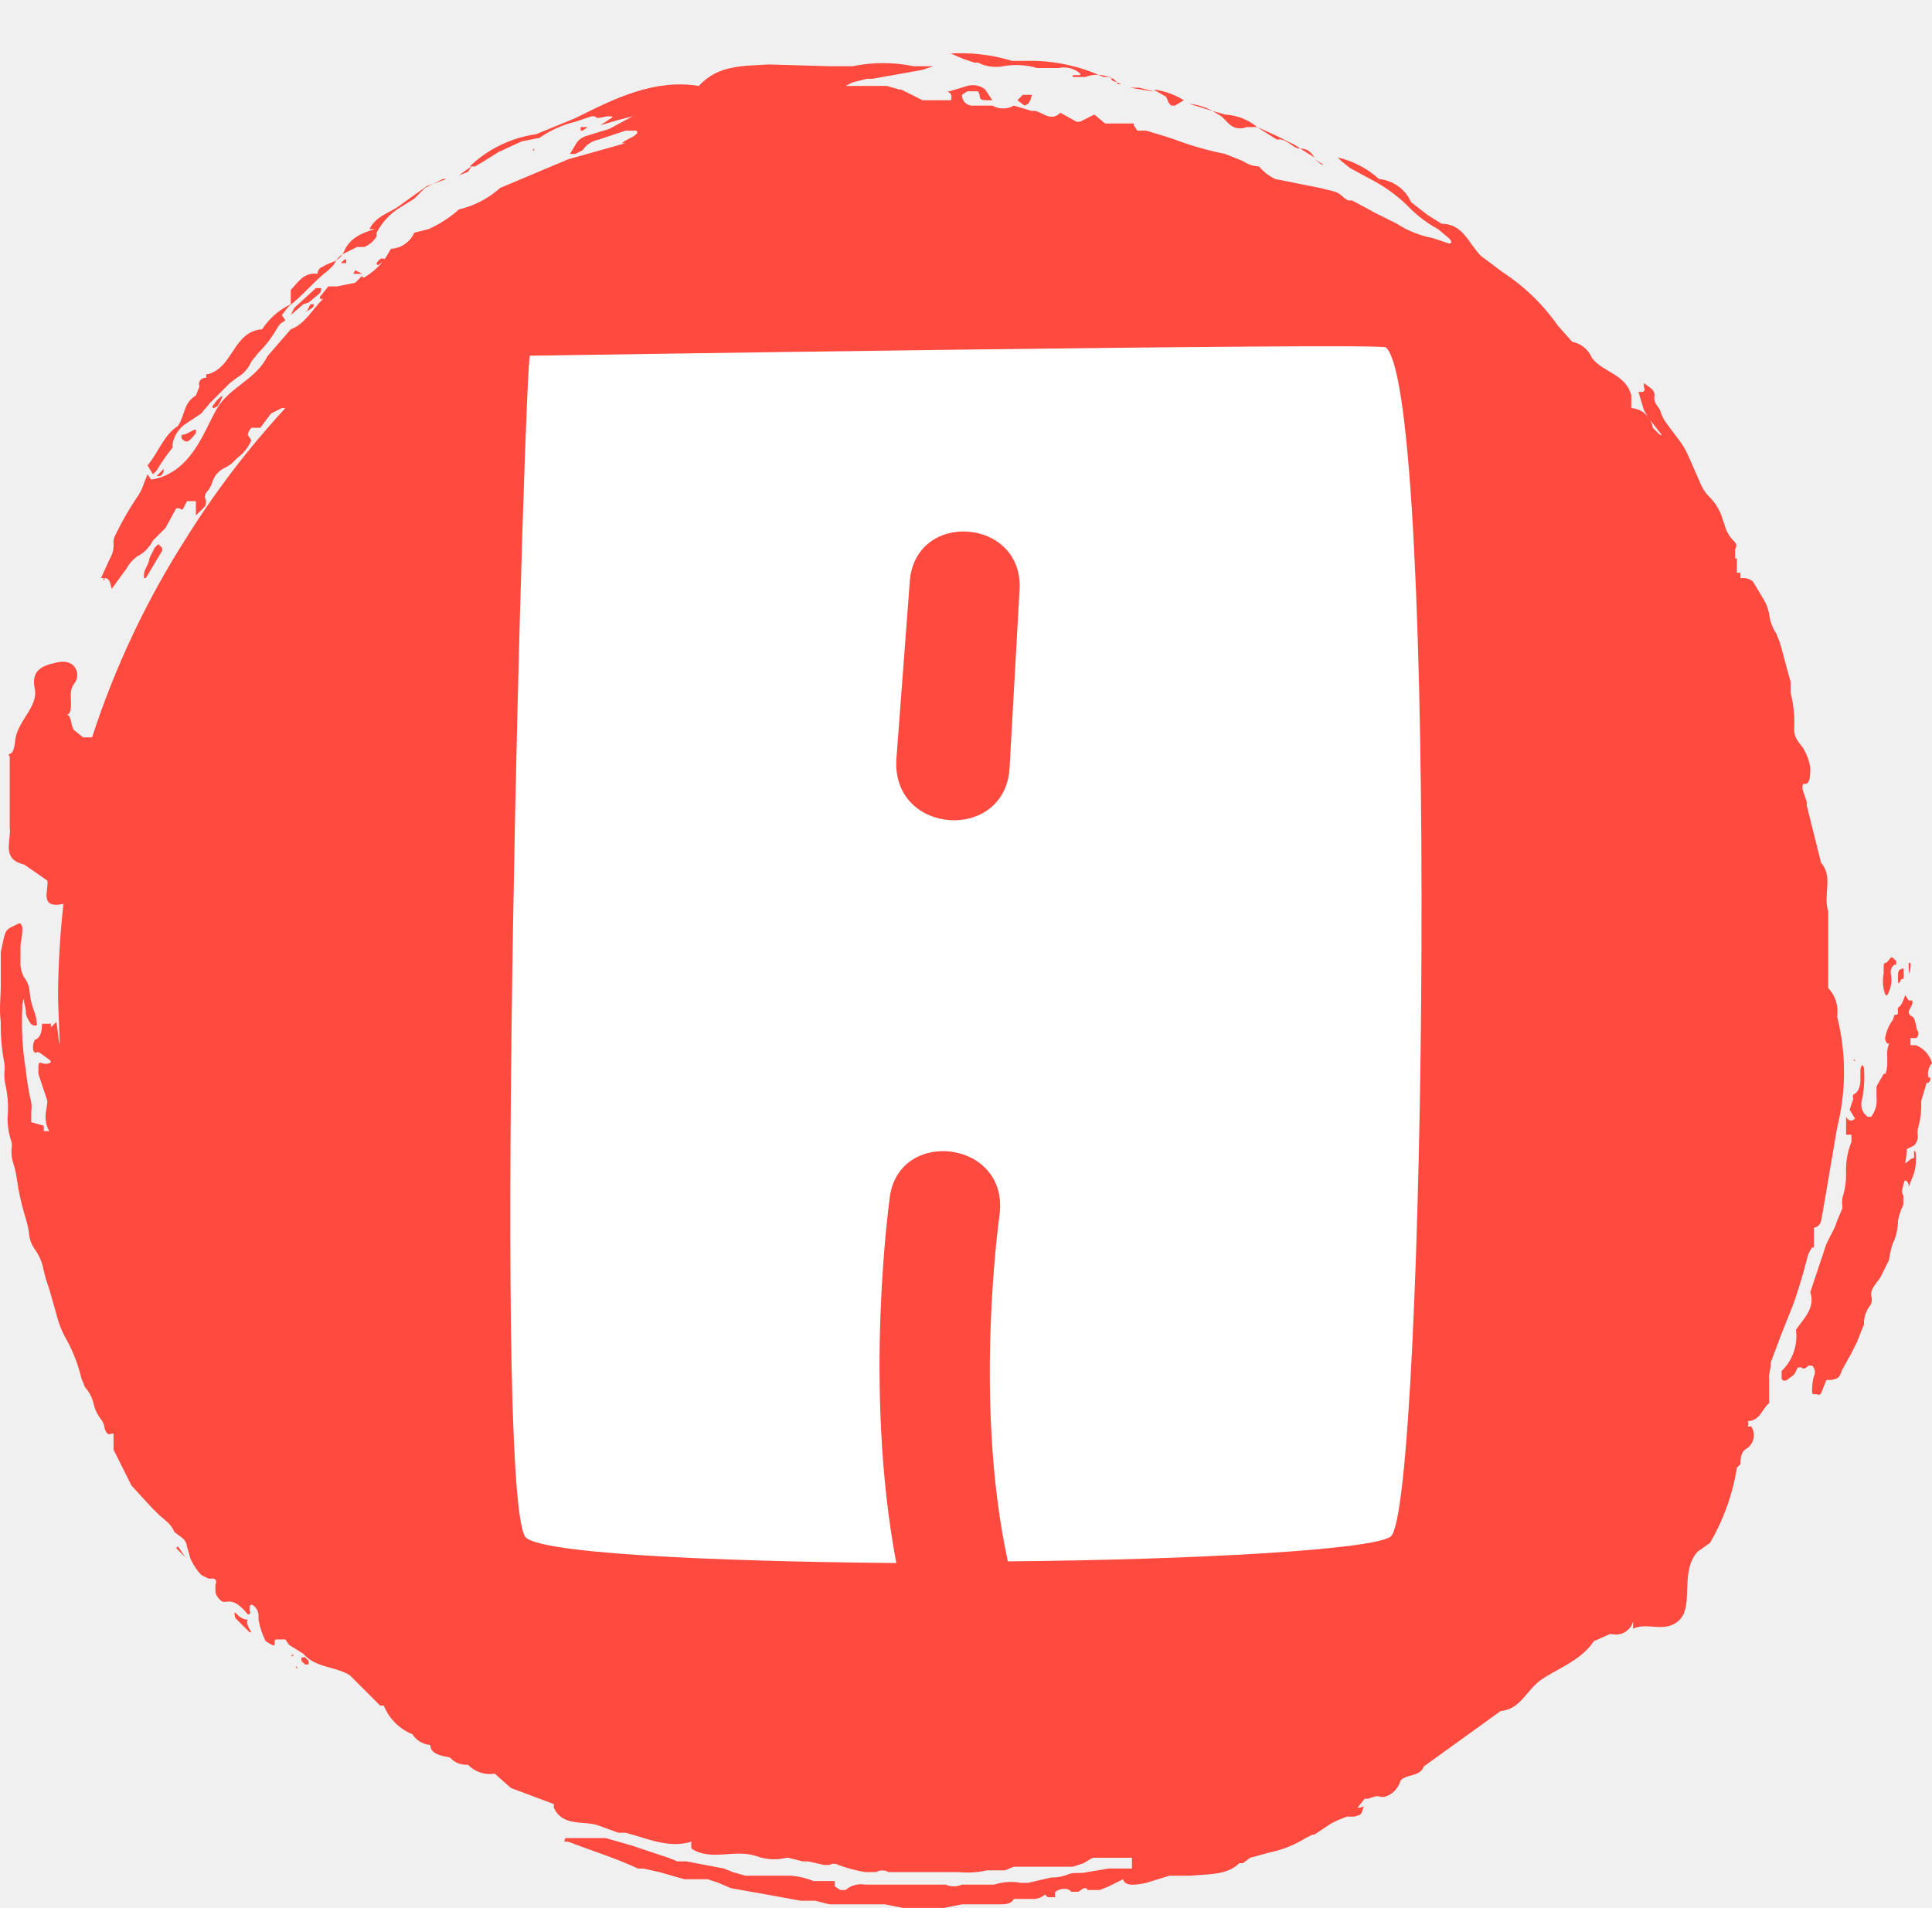
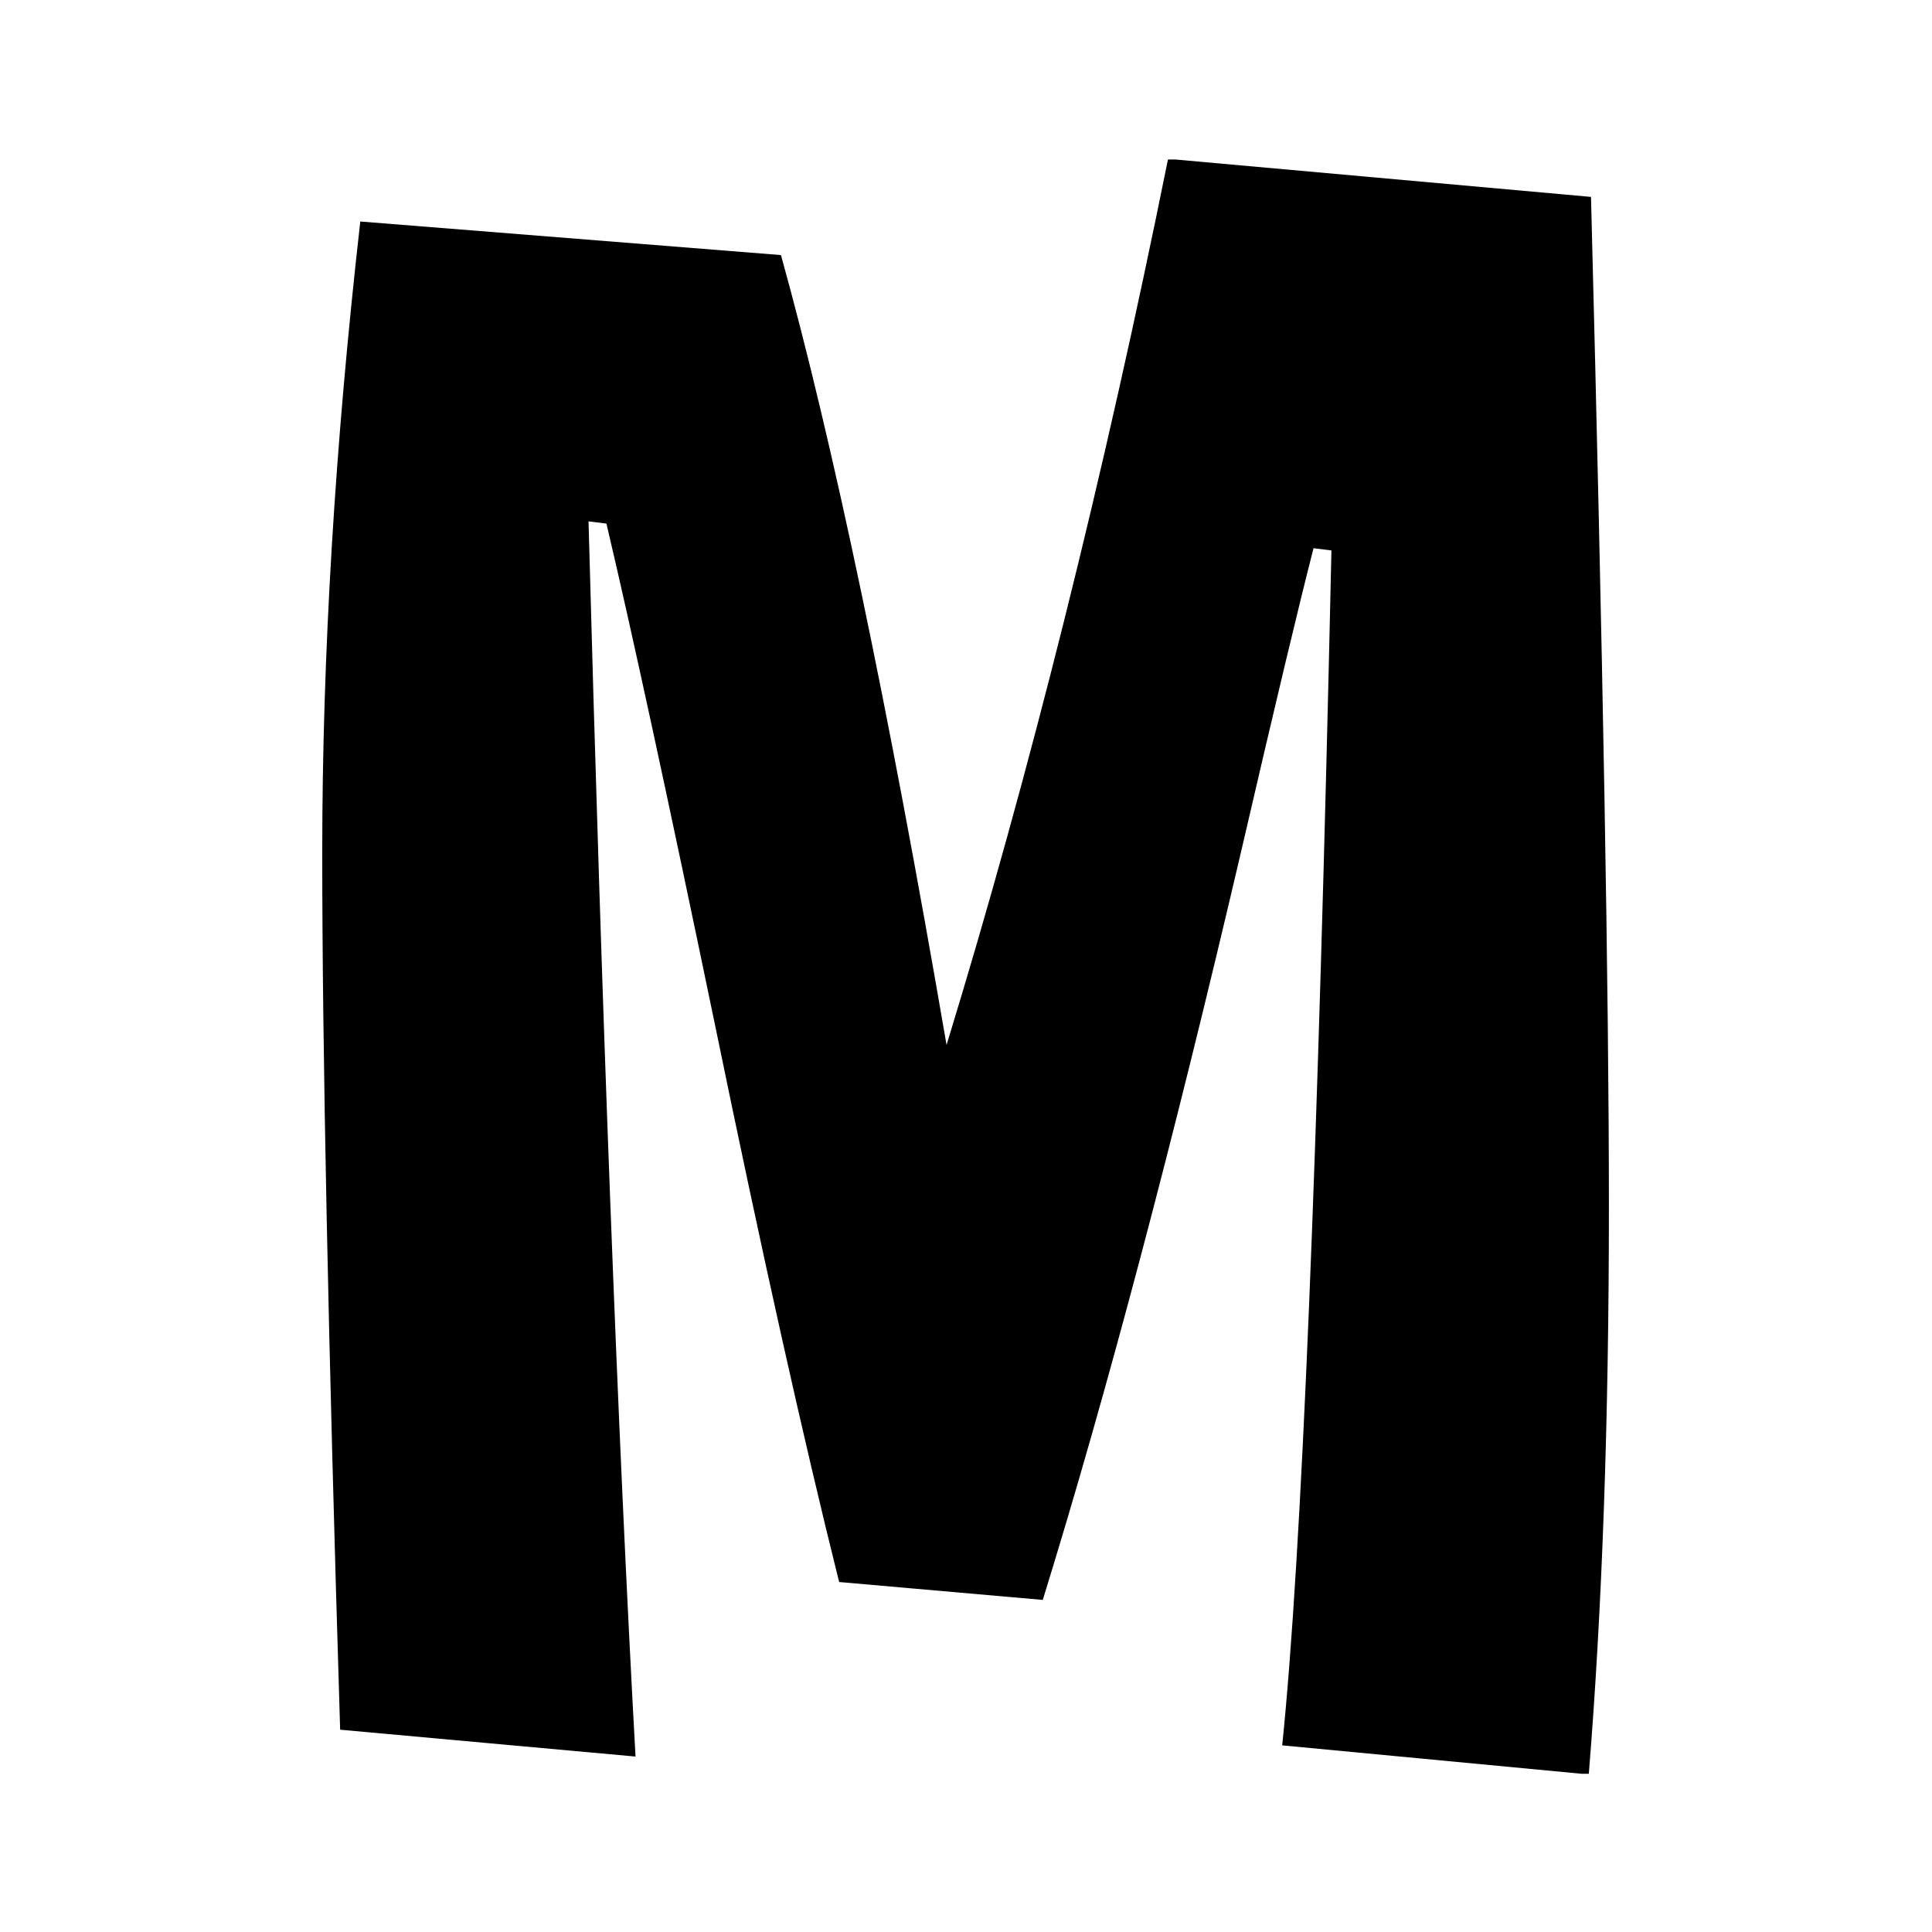
- <svg xmlns="http://www.w3.org/2000/svg" width="308.761" height="304.916" viewBox="0 0 106.008 104.687" class="css-1j8o68f" version="1.1" id="svg23">
-   <defs id="SvgjsDefs2684" />
-   <g id="SvgjsG2685" featurekey="rootContainer" transform="matrix(0.9820593,0,0,0.9820593,-0.05456052,0)" fill="#ff4a3f">
-     <g id="g17">
-       <path d="M19.8 15.3h.5l-.4-.2zm.5.1zm.8-.7c0 .1 0 .1.1.1l.4-.3c-.2-.1-.3-.1-.5.2zm.4-.2zm-4.1 2.3zm-.2.6l.3-.2c.1-.1.1-.2.1-.2h-.2l-.2.4c-.1-.1-.1 0 0 0zm2.2-2.9h-.1l-.2.2h.3zm-2.1 2.4l.6-.5c.1-.1.1-.2.1-.3h-.3l-1.2 1.1-.2.4.7-.6zm-1.1.8z" id="path3" />
-       <path d="M9.7 25v-.2a1.7 1.7 0 0 1 .7-1.1l.9-.6.5-.6.7-.7.4-.4.4-.3a1.9 1.9 0 0 0 .8-.9l.4-.5a5.9 5.9 0 0 0 1-1.3l.2-.3.3-.2-.2-.3.4-.5c.8-.6 1.4-1.4 2.2-2l.3-.3a1.4 1.4 0 0 1 .5-.6l.8-.4h.4a1.4 1.4 0 0 0 .7-.6V13a3.5 3.5 0 0 1 1.3-1.4l.8-.5.2-.2.4-.4 1-.5h.2l-1.1.4-1.4 1c-.6.5-1.4.6-1.8 1.4h.3c-.7.2-1.4.5-1.7 1.2s-.8.6-1.2.9a.4.4 0 0 0-.3.4c-.8-.1-1.1.5-1.5.9v.8a3.9 3.9 0 0 0-1.6 1.4c-1.6.1-1.6 2.1-3 2.5h-.1a.2.2 0 0 0 0 .2c-.3 0-.5.2-.4.5l-.2.5c-.7.4-.6 1.1-1 1.7-.8.5-1.1 1.5-1.7 2.2l.3.5.2-.2a11.6 11.6 0 0 1 .9-1.3zM53.9 3.3l.6.2h.2a2.2 2.2 0 0 0 1.4.2 4.1 4.1 0 0 1 1.9.1h1.2a1.4 1.4 0 0 1 1.2.3.1.1 0 0 1 0 .1H60a.1.1 0 0 0 0 .1h.7a1.8 1.8 0 0 1 1.3 0c.2 0 .1.1.2.2l.5.2h-.2c-.2-.4-.5-.4-.8-.4a9.7 9.7 0 0 0-4.3-.9h-.8A9.8 9.8 0 0 0 53 3h.2zm7.3 3.1zM50.3 4.7zm10.9 1.7h.2-.2zM19 14.7zm32.1-10zm17.6 2.2a.9.9 0 0 0 1 .2h.6a3.1 3.1 0 0 0-1.8-.7l-.7-.2.5.3zm-3.4-1.3c0 .1.1.2.2.3h.2l.5-.3a4.2 4.2 0 0 0-1.7-.6l.7.4zm7.4 2.7l.8.5c-.2-.3-.4-.5-.8-.5z" id="path5" />
-       <path d="M99 76.1l.6-1.6.6-1.5c.2-.5.6-1.8.8-2.6a1.7 1.7 0 0 1 .3-.7h.1v-1.1c.5-.1.4-.6.5-.9l.8-4.7a12.7 12.7 0 0 0 0-6.2 1.9 1.9 0 0 0-.5-1.6v-4.3c-.3-.9.3-1.9-.4-2.7L101 45a.4.4 0 0 0 0-.2l-.2-.6a.5.5 0 0 1 0-.4h.1c.3 0 .3-.5.3-.9a3 3 0 0 0-.4-1.1l-.3-.4a1.1 1.1 0 0 1-.2-.7 6.7 6.7 0 0 0-.2-2v-.6c-.2-.7-.4-1.5-.6-2.2l-.2-.5a2.5 2.5 0 0 1-.4-1.1 2.5 2.5 0 0 0-.3-.8l-.6-1a.8.8 0 0 0-.6-.2h-.1V32h-.2v-.8H97V31a.4.4 0 0 0 0-.1v-.2c.1-.2.1-.3-.1-.5a1.8 1.8 0 0 1-.4-.6l-.2-.6a2.9 2.9 0 0 0-.7-1.2 2.2 2.2 0 0 1-.5-.7l-.7-1.6a4.3 4.3 0 0 0-.6-1l-.6-.8a2.4 2.4 0 0 1-.4-.8l-.2-.3a.6.6 0 0 1-.1-.5.5.5 0 0 0-.2-.4l-.4-.3v.2c.1.2 0 .3-.1.3h-.2l.3 1 .3.5.7.9h-.1l-.2-.2-.2-.2a1.3 1.3 0 0 0-1.2-1.1v-.7c-.3-1.2-1.6-1.3-2.2-2.1a1.5 1.5 0 0 0-1.1-.9l-.8-.9a11.3 11.3 0 0 0-3.1-3l-.8-.6-.4-.3c-.7-.7-1-1.8-2.2-1.8l-.8-.5-.9-.7a2.2 2.2 0 0 0-1.8-1.3 5.1 5.1 0 0 0-2.3-1.2l.2.2.5.4 1.3.7a8.5 8.5 0 0 1 2.1 1.6 6.8 6.8 0 0 0 1.5 1.1l.6.5c.1.1.2.2.1.3H81l-.9-.3a5.6 5.6 0 0 1-2-.8l-1.2-.6-1.3-.7h-.2c-.3-.1-.4-.4-.8-.5l-.8-.2-2.5-.5a2.6 2.6 0 0 1-.9-.7 1.7 1.7 0 0 1-.9-.3l-1-.4a18.1 18.1 0 0 1-2.8-.8l-.6-.2-1-.3h-.5l-.2-.3v-.1h-1.6l-.6-.5-.4.2-.4.2h-.2l-.9-.5c-.6.6-1.1-.2-1.6-.1l-1-.3a1.2 1.2 0 0 1-1.2 0h-1.2a.6.6 0 0 1-.5-.6l.3-.2h.6a.7.7 0 0 1 .1.3c0 .2.2.2.5.2h.2l-.4-.6a1.1 1.1 0 0 0-1-.2l-1 .3H53c.3.2.2.3.2.5h-1.6l-.4-.2-.8-.4h-.1l-.7-.2h-2.3l.4-.2.8-.2h.3l1.7-.3 1.1-.2.6-.2h-1.1a8.4 8.4 0 0 0-3.4 0h-1.3L43 3.6c-1.4.1-2.8 0-3.9 1.2-2.5-.4-4.7.7-6.9 1.8l-2.2.9a6.7 6.7 0 0 0-3.7 1.8h.3l.5-.3.8-.5 1.3-.6 1-.2a6 6 0 0 1 2-.9l.9-.3h.2c.1.2.5 0 .7 0h.2c.1 0 .1.1 0 .1l-.6.4 1-.3.8-.2-1.3.7-1.3.4a1 1 0 0 0-.6.5l-.3.5h.3l.4-.2a1.4 1.4 0 0 1 .9-.6l1.5-.5h.5a.1.1 0 0 1 .1.2c-.2.2-.6.3-.8.5h.2l-3.2.9-3.8 1.6a5.2 5.2 0 0 1-2.3 1.2 6.6 6.6 0 0 1-1.7 1.1l-.8.2a1.5 1.5 0 0 1-1.3.9l-.3.5a3.7 3.7 0 0 1-1.2 1.1h-.1v-.1l-.2.2-.2.2-1 .2h-.5l-.4.5c-.1.1-.1.2 0 .2h.1c-.6.6-1 1.4-1.8 1.7L15 19.9c-.6 1.2-1.8 1.6-2.6 2.6s-1.4 3.9-3.9 4.3l-.2-.3-.2.5a2.7 2.7 0 0 1-.4.8 16.9 16.9 0 0 0-1.2 2.1.8.8 0 0 0-.1.5 1.4 1.4 0 0 1-.2.8l-.5 1.1h.2c.3 0 .3.3.4.6l.8-1.1a2.2 2.2 0 0 1 .6-.7 2 2 0 0 0 .9-.9l.3-.3.4-.4.6-1.1h.2c.1.1.1.1.2 0l.2-.4h.5v.8l.5-.5a.5.5 0 0 0 0-.5.4.4 0 0 1 .1-.3 1.5 1.5 0 0 0 .3-.5 1.3 1.3 0 0 1 .8-.9l.3-.2.3-.3a2.4 2.4 0 0 0 .8-1l-.2-.3c0-.1.1-.3.2-.4h.5l.6-.8.6-.3h.2a48.8 48.8 0 0 0-5.5 7.2h-.1.1a48.4 48.4 0 0 0-5.3 11.2h-.5l-.5-.4c-.2-.2-.1-.7-.4-.9h.1c.3-.5-.1-1.2.3-1.7s.1-1.4-.9-1.2-1.5.5-1.3 1.5-1 1.8-1.1 2.9-.5.5-.3.9v3.9c.1.8-.5 1.8.8 2.1l1.3.9c.1.5-.5 1.6.9 1.3a49.2 49.2 0 0 0-.3 5c0 1.1.1 2.2.1 3.3v-.4c-.1-.4-.1-.8-.2-1.3l-.3.3v-.2h-.5c0 .5-.1.8-.4.9a.9.9 0 0 0-.1.5c0 .1.1.3.2.2s.4.2.7.4-.2.3-.4.2-.2.1-.2.3v.3l.5 1.5c0 .3-.1.6-.1.9a1.7 1.7 0 0 0 .2.8h-.3v-.3l-.7-.2v-.6a1.5 1.5 0 0 0 0-.5 14.6 14.6 0 0 1-.3-1.8 16.6 16.6 0 0 1-.2-3.5.9.9 0 0 1 .1-.5v.2a2.9 2.9 0 0 1 .1.5.8.8 0 0 0 .1.4c.1.2.2.4.4.4s.1-.1.1-.2a2.1 2.1 0 0 0-.1-.5 4.2 4.2 0 0 1-.3-1.3 1.5 1.5 0 0 0-.3-.7 1.6 1.6 0 0 1-.2-.9v-.8c0-.3.1-.6.1-.9a.5.5 0 0 0-.1-.4h-.1c-.8.4-.7.2-1 1.6V55c0 .7-.1 1.4 0 2.1a10.8 10.8 0 0 0 .2 2.3 1.8 1.8 0 0 1 0 .5 3.1 3.1 0 0 0 .1.9 5.9 5.9 0 0 1 .1 1.3 3.9 3.9 0 0 0 .2 1.7 1.2 1.2 0 0 1 0 .4 2.1 2.1 0 0 0 .1.8 4.9 4.9 0 0 1 .2.9 14 14 0 0 0 .5 2.2 5 5 0 0 1 .2 1 1.7 1.7 0 0 0 .3.7 2.9 2.9 0 0 1 .5 1.2 8.5 8.5 0 0 0 .3 1l.4 1.4a5.4 5.4 0 0 0 .6 1.5 8.5 8.5 0 0 1 .8 2.1l.2.5a2.1 2.1 0 0 1 .5 1 2.1 2.1 0 0 0 .4.8 1 1 0 0 1 .2.5c.1.3.2.4.4.3h.1v.9l.5 1 .5 1 1.1 1.2.4.4c.3.3.7.5.9 1l.4.3a.7.7 0 0 1 .3.5l.2.7a3.3 3.3 0 0 0 .6.9l.4.2h.3a.2.2 0 0 1 .1.3 2.5 2.5 0 0 0 0 .5.9.9 0 0 0 .4.5h.2c.4-.1.8.2 1.2.7h.1c0-.1.1-.1 0-.2v-.2c0-.1.1-.2.2-.1a.7.7 0 0 1 .3.6v.2a4.3 4.3 0 0 0 .4 1.2c.5.3.5.3.5.1s0-.2.2-.2h.4l.2.3.8.5c.7.8 1.8.7 2.6 1.2l1.7 1.7h.2a2.9 2.9 0 0 0 1.6 1.6 1.3 1.3 0 0 0 1 .6c0 .5.6.6 1.1.7a1.2 1.2 0 0 0 .8.4h.2a1.7 1.7 0 0 0 1.5.5l.9.8 2.4.9v.2c.5 1.1 1.7.7 2.5 1l1.1.4h.4c1.2.3 2.4.9 3.7.5a.7.7 0 0 0 0 .4c1.1.7 2.4 0 3.6.4a2.9 2.9 0 0 0 1.7.1h.1l.8.2h.3l.9.2h.3a.5.5 0 0 1 .5 0 7.9 7.9 0 0 0 1.5.4h.6a.7.7 0 0 1 .7 0h3.9a5 5 0 0 0 1.6-.1h1l.5-.2H60l.6-.2.5-.3h2.2v.6H62l-1.2.2c-.4.1-.7 0-1 .1a2.4 2.4 0 0 1-1 .2l-1.3.3h-.4a3.1 3.1 0 0 0-1.5.1h-1.8a1.1 1.1 0 0 1-.9 0h-4.5a1.3 1.3 0 0 0-1.1.3H47l-.3-.2v-.3h-1.2a4.1 4.1 0 0 0-1.3-.3h-2.5l-.7-.2-.5-.2-2.1-.4h-.5l-.5-.2-2.1-.7-1.4-.4h-2.2c-.1 0-.1.1-.1.2h.2c1.3.5 2.6.9 3.9 1.5h.3l.9.2 1.4.4h1.3l.6.2.7.3 1.7.3 1.1.2 1.1.2h.8l.8.2h3.1l1 .2h2.3l1-.2H56c.4 0 .6-.1.7-.3h1a1 1 0 0 0 .8-.3c-.1.1 0 .1.1.2h.4v-.2c0-.1 0-.1.2-.2s.6-.1.7.1h.4l.3-.2c.2 0 .2 0 .2.1h.7l.5-.2.8-.4c.1.3.4.4 1.3.2l1.3-.4h1.2c.9-.1 2 0 2.7-.7h.2l.4-.3 1.1-.3a6.1 6.1 0 0 0 2-.8l.4-.2h.1l.9-.6.4-.2.5-.2h.4c.4-.1.4-.1.5-.4s0-.1-.2-.1h-.1l.4-.5h.2c.3-.1.5-.2.7-.1h.2a1.3 1.3 0 0 0 .9-.9c.3-.4 1.1-.2 1.3-.8l4.3-3.1c1.1-.1 1.4-1.1 2.2-1.7s2.3-1.1 3-2.2l.9-.4h.1a1 1 0 0 0 1.2-.7v.4c.8-.4 1.8.3 2.6-.5s0-2.7 1-3.8l.7-.5a12.1 12.1 0 0 0 1.5-4.2l.2-.2c0-.3 0-.7.4-.9a.9.9 0 0 0 .2-1.2h-.2a.3.3 0 0 0 0-.3c.7 0 .8-.7 1.2-1V77a.5.5 0 0 1 0-.2 3.8 3.8 0 0 0 .1-.7zM5.9 32.2z" id="path7" />
-       <path d="M26.4 9.3l-.3.2-.4.3.5-.2zm6.1-2h.1l.3-.2h-.4zm-2.6 1l-.1.1h.1v-.1zm-1.5 1.4zm1.3-.2zm-6.3 3.1zM9.2 26.2l-.4.4H9a.4.4 0 0 0 .2-.4zm3-3.5a2.1 2.1 0 0 0 .3-.6 1.5 1.5 0 0 0-.5.5c-.1.1-.1.2 0 .2zM11 24.2V24c-.2 0-.5.3-.8.3v.2c.3.3.4.2.8-.3zm3 66.2zM73.9 9.2h.1l-.5-.3zm-2.5-1.4c.5-.1.8.4 1.2.5h.1l-.3-.2-1-.5-1.1-.5.3.2zM52.8 3.1zm11.7 2h-.1l-1.2-.2h.5zm2 .7l1.3.4a3.3 3.3 0 0 0-1.3-.4zm-9 0a1 1 0 0 0 .2-.5h-.5l-.3.3.4.3zm9 1.6zM49.9 4.2zm2.9.7zM48.5 4zm13.8 2.1a.5.5 0 0 0 0 .1zm44.8 52.3h-.3V58h.3c.1 0 .2-.3.1-.4s-.1-.7-.3-.8a.3.3 0 0 1-.2-.3l.2-.4a.4.4 0 0 0 0-.2h-.2l-.2-.3c-.1.3-.2.6-.4.7a.5.5 0 0 0 0 .2c0 .1 0 .2-.1.2h-.1a1.1 1.1 0 0 1-.1.3 2.3 2.3 0 0 0-.4.9.4.4 0 0 0 .1.4h.1a1.7 1.7 0 0 0-.1.8v.4a1.8 1.8 0 0 1-.1.5h-.1l-.4.7v.6a1.5 1.5 0 0 1-.3 1.1h-.2l-.2-.2a.9.9 0 0 1-.1-.8 6.5 6.5 0 0 0 .1-1.7c0-.1-.1-.2-.1-.2a.5.5 0 0 0-.1.3v.6c0 .2-.1.6-.3.7s-.1.2-.1.3l-.2.6.3.5c-.2.2-.4.1-.5-.1v1h.3v.4a4.2 4.2 0 0 0-.3 1.4 3.3 3.3 0 0 0 0 .4 4 4 0 0 1-.2 1.3 2 2 0 0 0 0 .6l-.3.7a3.2 3.2 0 0 1-.3.7l-.3.6-.9 2.7c.3.9-.4 1.5-.8 2.1a2.7 2.7 0 0 1-.8 2.3v.4c0 .1.1.2.3.1l.4-.3.2-.4h.2c.1.1.2.1.4-.1h.2a.5.5 0 0 1 .1.6 2.9 2.9 0 0 0-.1.8c0 .1 0 .2.1.2h.2c.1.1.2 0 .3-.3l.2-.5h.3c.4-.1.4-.1.6-.6l.5-.9.3-.6.4-1a1.6 1.6 0 0 1 .3-1 .6.6 0 0 0 .1-.6c0-.2 0-.3.2-.6l.3-.4.5-1a4.7 4.7 0 0 1 .2-.9 3 3 0 0 0 .3-1.3 3.8 3.8 0 0 1 .3-.9v-.5c-.1-.2-.1-.2 0-.6s.1-.2.2-.2a.4.4 0 0 1 .1.3l.2-.5a2.3 2.3 0 0 0 .2-.9v-.3c0-.1 0-.3-.1-.3v.4c-.2 0-.3.2-.5.3a6.4 6.4 0 0 0 .1-.8l.4-.2a.7.7 0 0 0 .2-.6 1.4 1.4 0 0 1 0-.3 4.8 4.8 0 0 0 .2-1.4v-.2l.3-1h.1a.3.3 0 0 0 .1-.3h-.1a.9.9 0 0 1 .2-.8 1.5 1.5 0 0 0-.9-1zm-1.2 7.8zm-.2-9.9zm0 0zM9.1 30.8a.3.3 0 0 0 0-.2l-.2-.2-.2.2-.3.6c0 .3-.3.6-.3.9v.2h.1zm96.3 24.8h.1a1.7 1.7 0 0 0 .2-1.2.5.5 0 0 1 .2-.5h.1v-.2l-.2-.2h-.1c-.1.1-.2.3-.3.3s-.1.1-.1.3v.3a2.2 2.2 0 0 0 .1 1.2zM13.2 90.1c-.1 0 0 .2 0 .3l.8.8h.1c-.2-.3-.3-.6-.2-.7a.9.9 0 0 1-.5-.2zm.8.3zm92.3-35.7h.1a2 2 0 0 0 0-.6c-.3.1-.3.1-.3.6s.1.1.2 0z" id="path9" />
-       <path d="M106.7 62a.6.6 0 0 0 .1-.5c0-.1-.1-.2-.1-.1h-.2v.2c0 .4.1.5.2.4zm.1-8.2h-.1v.6a1 1 0 0 0 .1-.6zM17.1 92.6h-.2v.2l.2.2h.2v-.2zm86.6-33.3c0-.1 0-.1-.1-.1zM9.9 86.5l.5.5-.4-.6z" id="path11" />
-       <circle cx="10.5" cy="87.1" transform="rotate(-24.8 10.4 87.159)" id="circle13" />
-       <path d="M9.7 30.1h-.1v.2-.2h.1zm83.2-6.6l-.2-.3h-.1zm-14.7 77.1zM5.9 32.2zm-.1.2a.3.3 0 0 0 .1-.2v.2zm1.9-4.9zM61.5 2.4zm42.8 58.2v.1-.1zM16.4 92.5h-.1c.1.1.2 0 .1-.1zm.2.7h.1l-.1-.1v.1zm73.9-71.3zm15.2 34.4zM14.6 91.7zm92.1-37zm-.8 11.4zM34.6 0z" id="path15" />
-     </g>
-   </g>
-   <g id="SvgjsG2686" featurekey="nameFeature-0" transform="matrix(2.284354,0,0,2.284354,27.98006,-5.60952)" fill="#ffffff">
-     <path d="M9.6 16.48 l-0.32 4.24 c-0.08 1.8 2.6 1.96 2.72 0.2 l0.24 -4.28 c0.12 -1.76 -2.56 -1.96 -2.64 -0.16 z M0.48 11 l0 0 c0.04 0 20.48 -0.32 20.56 -0.2 c1.28 1.12 0.96 27.8 0.12 28.56 c-0.4 0.32 -4.64 0.56 -9.2 0.6 c-0.84 -3.84 -0.2 -8.32 -0.2 -8.32 c0.24 -1.8 -2.44 -2.12 -2.64 -0.4 c0 0.04 -0.64 4.52 0.16 8.76 c-4.56 -0.04 -8.68 -0.24 -8.92 -0.64 c-0.8 -1.44 0 -28.28 0.12 -28.36 z" id="path20" />
+ <svg xmlns="http://www.w3.org/2000/svg" version="1.1" width="1500" height="1500" viewBox="0 0 1500 1500">
+   <rect width="1500" height="1500" fill="#ffffff" />
+   <g transform="matrix(0.6666667,0,0,0.6666667,249.6696,123.8408)">
+     <svg viewBox="0 0 197 247" data-background-color="#dedede" preserveAspectRatio="xMidYMid meet" height="1880" width="1500">
+       <g id="tight-bounds" transform="matrix(1,0,0,1,0.06509695,-0.1)">
+         <svg viewBox="0 0 196.87 247.2" height="247.2" width="196.87">
+           <g>
+             <svg viewBox="0 0 196.87 247.2" height="247.2" width="196.87">
+               <g>
+                 <svg viewBox="0 0 196.87 247.2" height="247.2" width="196.87">
+                   <g id="textblocktransform">
+                     <svg viewBox="0 0 196.87 247.2" height="247.2" width="196.87" id="textblock">
+                       <g>
+                         <svg viewBox="0 0 196.87 247.2" height="247.2" width="196.87">
+                           <g transform="matrix(1,0,0,1,0,0)">
+                             <svg width="196.87" viewBox="2.4 -34.8 28.75 36.1" height="247.2" data-palette-color="#374151">
+                               <path d="M9.4 0.9L2.8 0.3Q2.4-12.7 2.4-19.3 2.4-25.9 3.25-33.4L3.25-33.4 12.65-32.65Q14.4-26.35 16.35-15L16.35-15Q19.15-24.15 21.3-34.8L21.3-34.8 30.75-33.95Q31.15-18.5 31.15-11.38 31.15-4.25 30.7 1.3L30.7 1.3 23.85 0.65Q24.5-5.65 24.95-26.05L24.95-26.05 24.55-26.1Q24.05-24.15 22.95-19.4L22.95-19.4Q20.65-9.55 18.5-2.6L18.5-2.6 13.95-3Q12.75-7.8 11.18-15.43 9.6-23.05 8.75-26.65L8.75-26.65 8.35-26.7Q8.8-10 9.4 0.9L9.4 0.9Z" opacity="1" transform="matrix(1,0,0,1,0,0)" fill="#000000" class="wordmark-text-0" data-fill-palette-color="primary" id="text-0" />
+                             </svg>
+                           </g>
+                         </svg>
+                       </g>
+                     </svg>
+                   </g>
+                 </svg>
+               </g>
+               <g />
+             </svg>
+           </g>
+           <defs />
+         </svg>
+         <rect width="196.87" height="247.2" fill="none" stroke="none" visibility="hidden" />
+       </g>
+     </svg>
  </g>
</svg>
